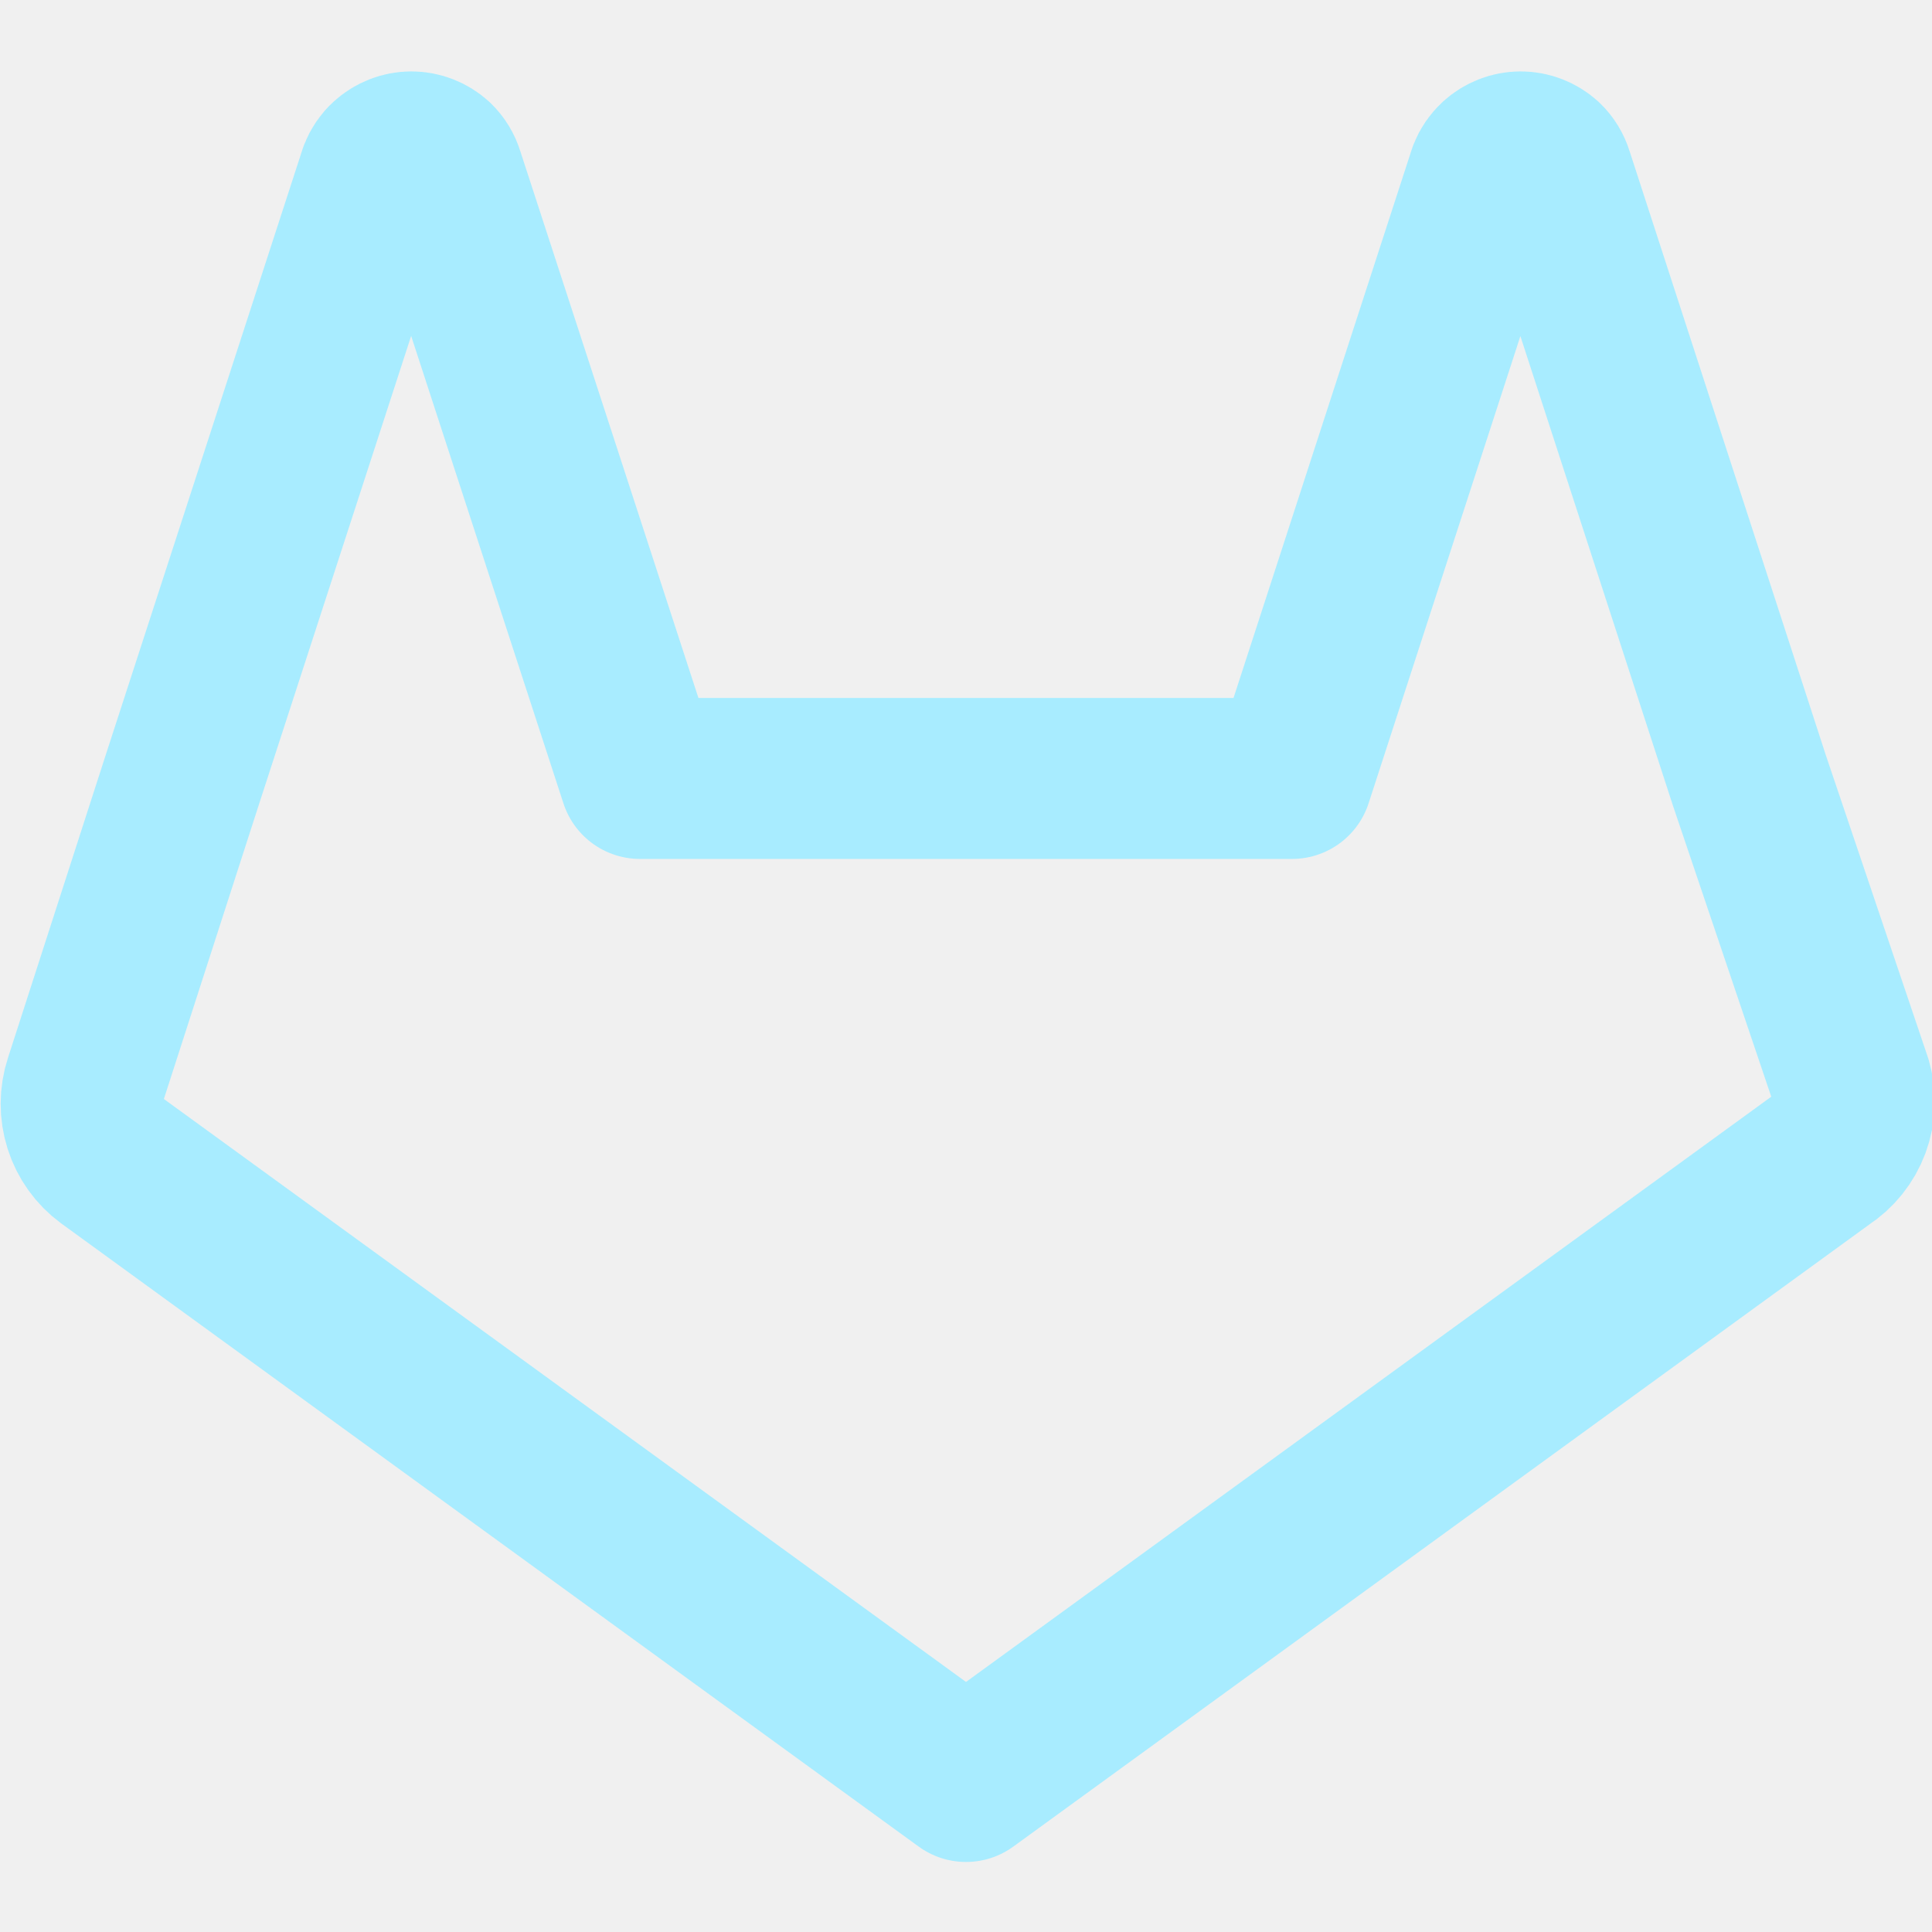
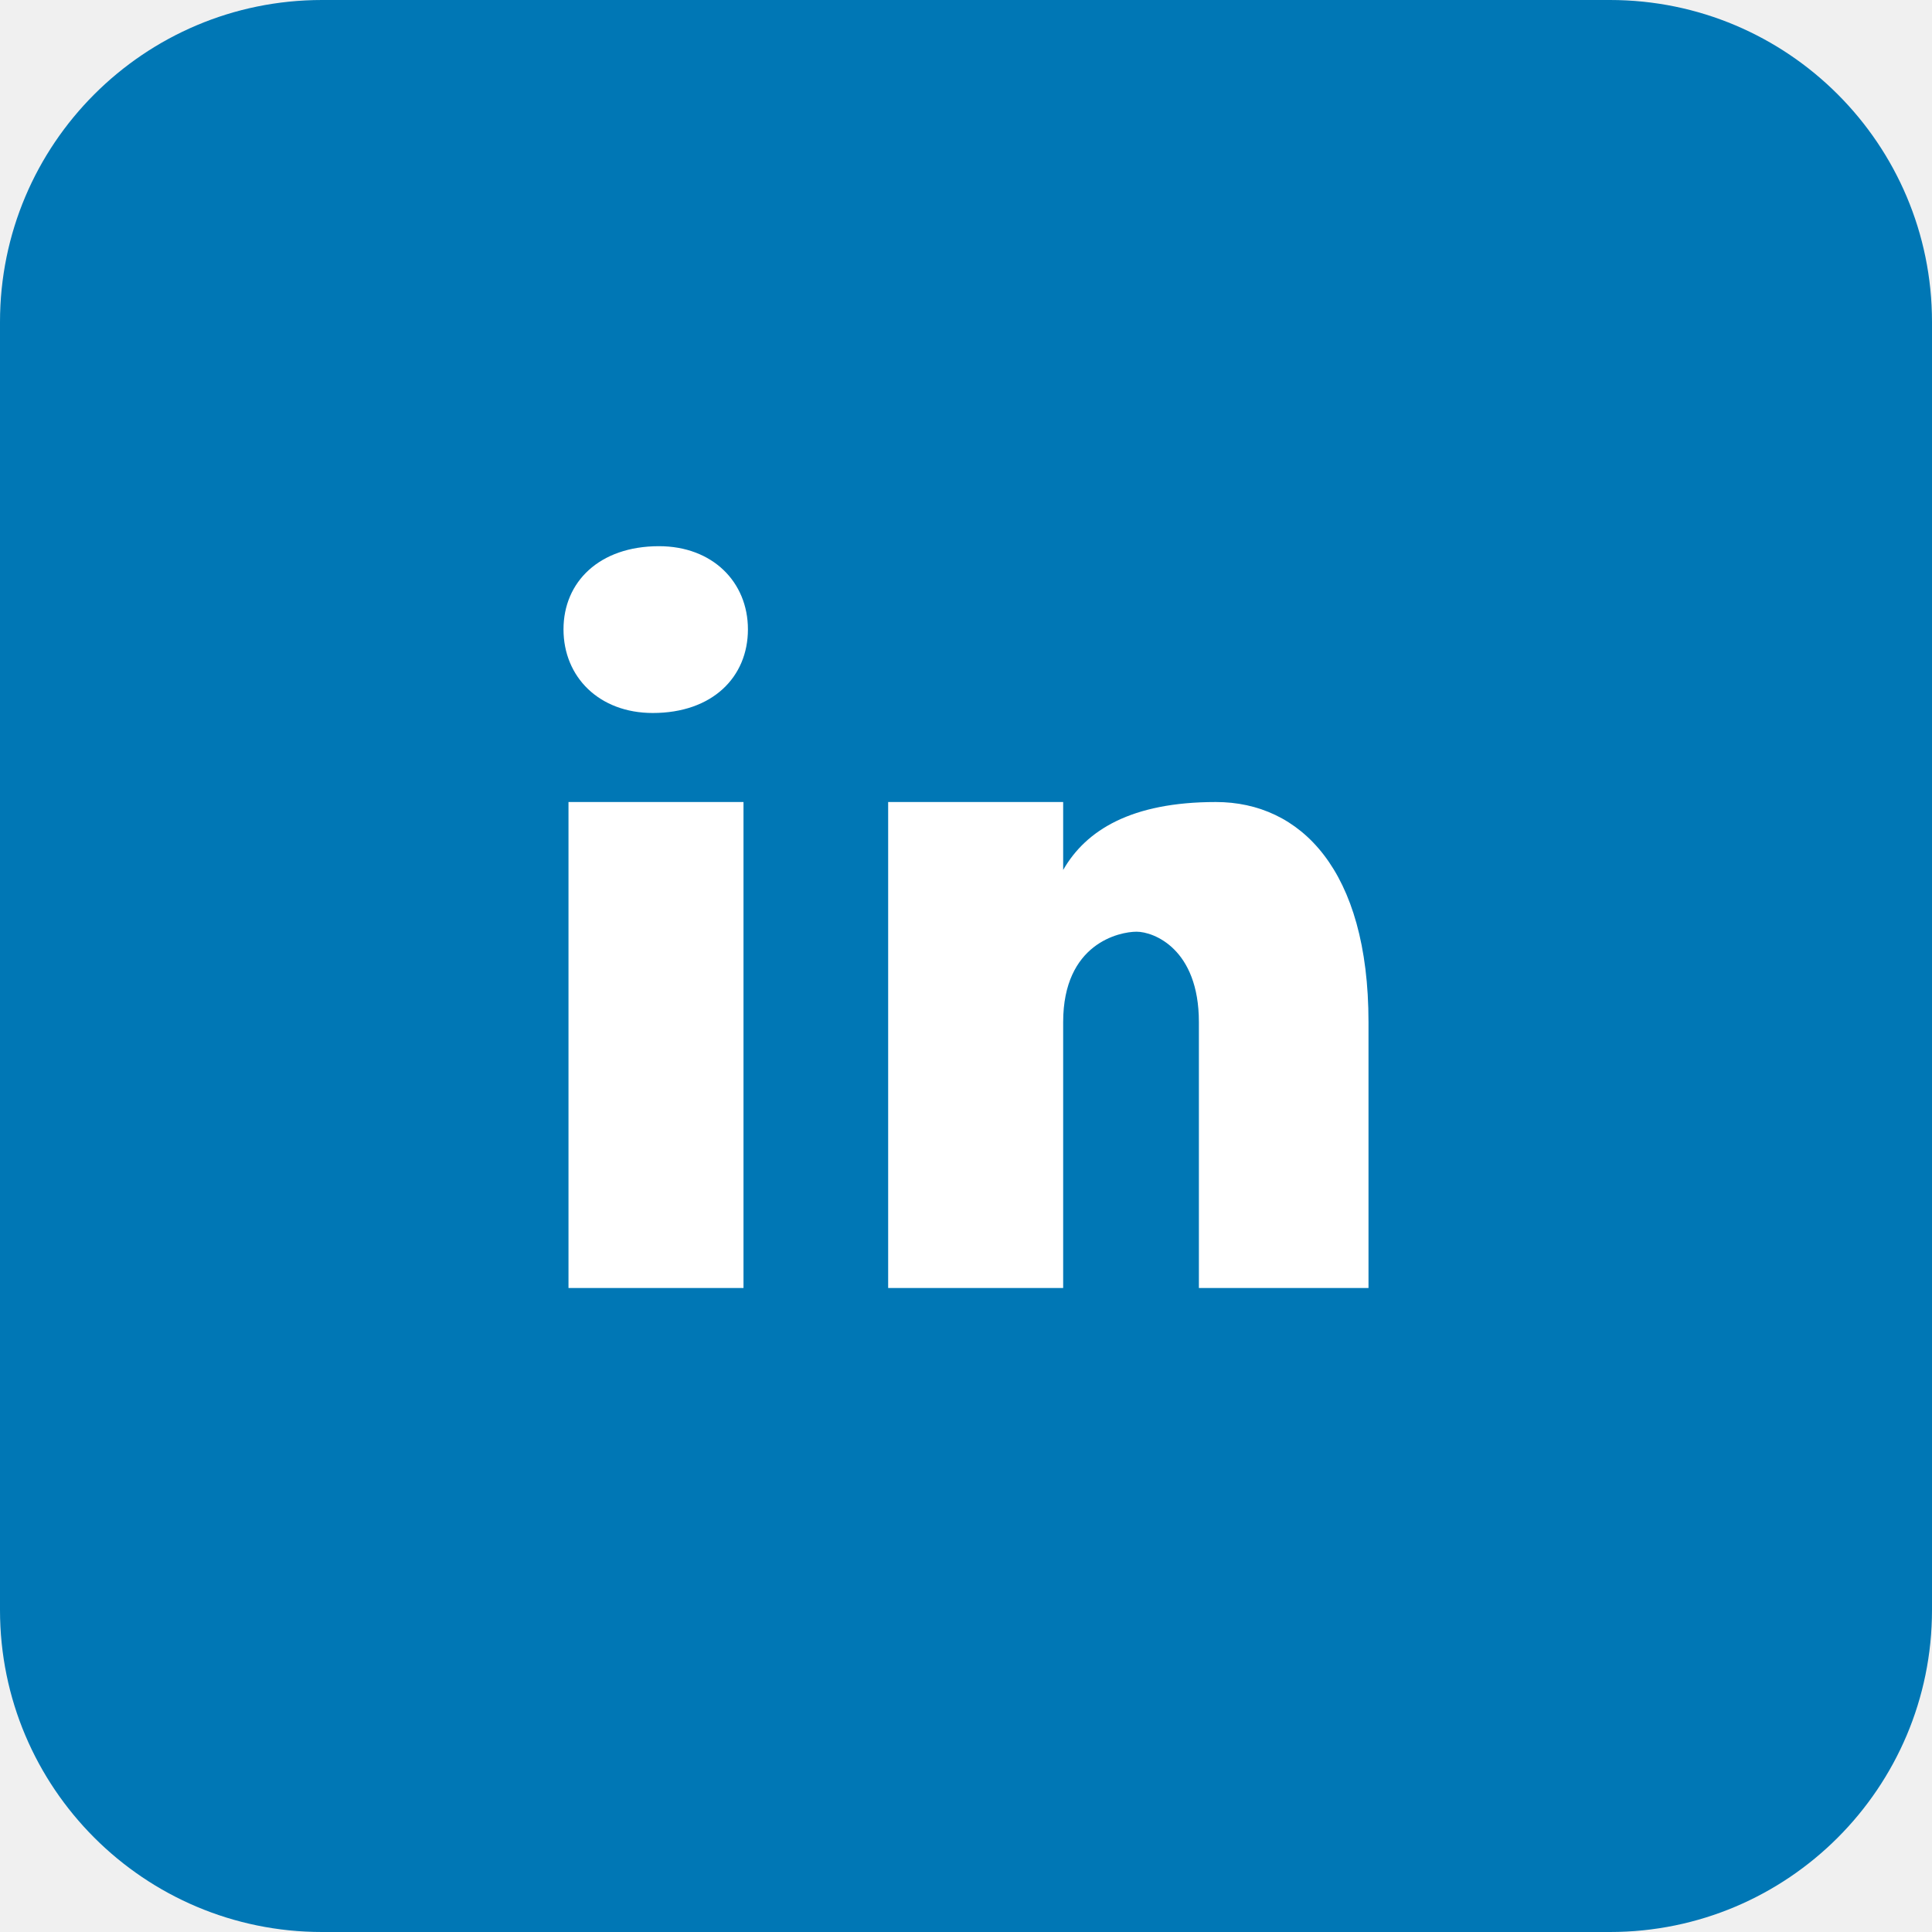
- <svg xmlns="http://www.w3.org/2000/svg" width="24" height="24" viewBox="0 0 24 24" fill="none">
-   <path d="M22.65 14.39L12 22.13L1.35 14.39C1.207 14.285 1.101 14.137 1.048 13.969C0.994 13.8 0.995 13.618 1.05 13.45L2.27 9.67L4.71 2.16C4.734 2.099 4.771 2.044 4.82 2C4.899 1.928 5.003 1.887 5.11 1.887C5.217 1.887 5.321 1.928 5.4 2C5.452 2.05 5.489 2.112 5.51 2.18L7.95 9.67H16.05L18.49 2.16C18.514 2.099 18.552 2.044 18.6 2C18.679 1.928 18.783 1.887 18.89 1.887C18.997 1.887 19.101 1.928 19.18 2C19.232 2.05 19.269 2.112 19.29 2.18L21.73 9.69L23 13.45C23.051 13.623 23.044 13.809 22.981 13.978C22.918 14.147 22.802 14.292 22.65 14.39Z" stroke="#A8ECFF" stroke-width="2" stroke-linecap="round" stroke-linejoin="round" />
+ <svg xmlns="http://www.w3.org/2000/svg" width="24" height="24" viewBox="0 0 24 24">
+   <rect width="24" height="24" rx="4" fill="#0077B5" />
+   <path d="M8.186 6.785C7.445 6.785 7 7.229 7 7.818C7 8.411 7.444 8.857 8.109 8.857C8.85 8.857 9.291 8.411 9.291 7.818C9.291 7.23 8.851 6.785 8.186 6.785ZM7.062 9.963V16H9.236V9.963H7.062ZM11.033 9.963V16H13.207V12.697C13.207 11.718 13.908 11.574 14.119 11.574C14.33 11.574 14.893 11.785 14.893 12.697V16H17V12.697C17 10.806 16.154 9.963 15.104 9.963C14.053 9.963 13.49 10.313 13.207 10.807V9.963H11.033Z" fill="white" />
</svg>
